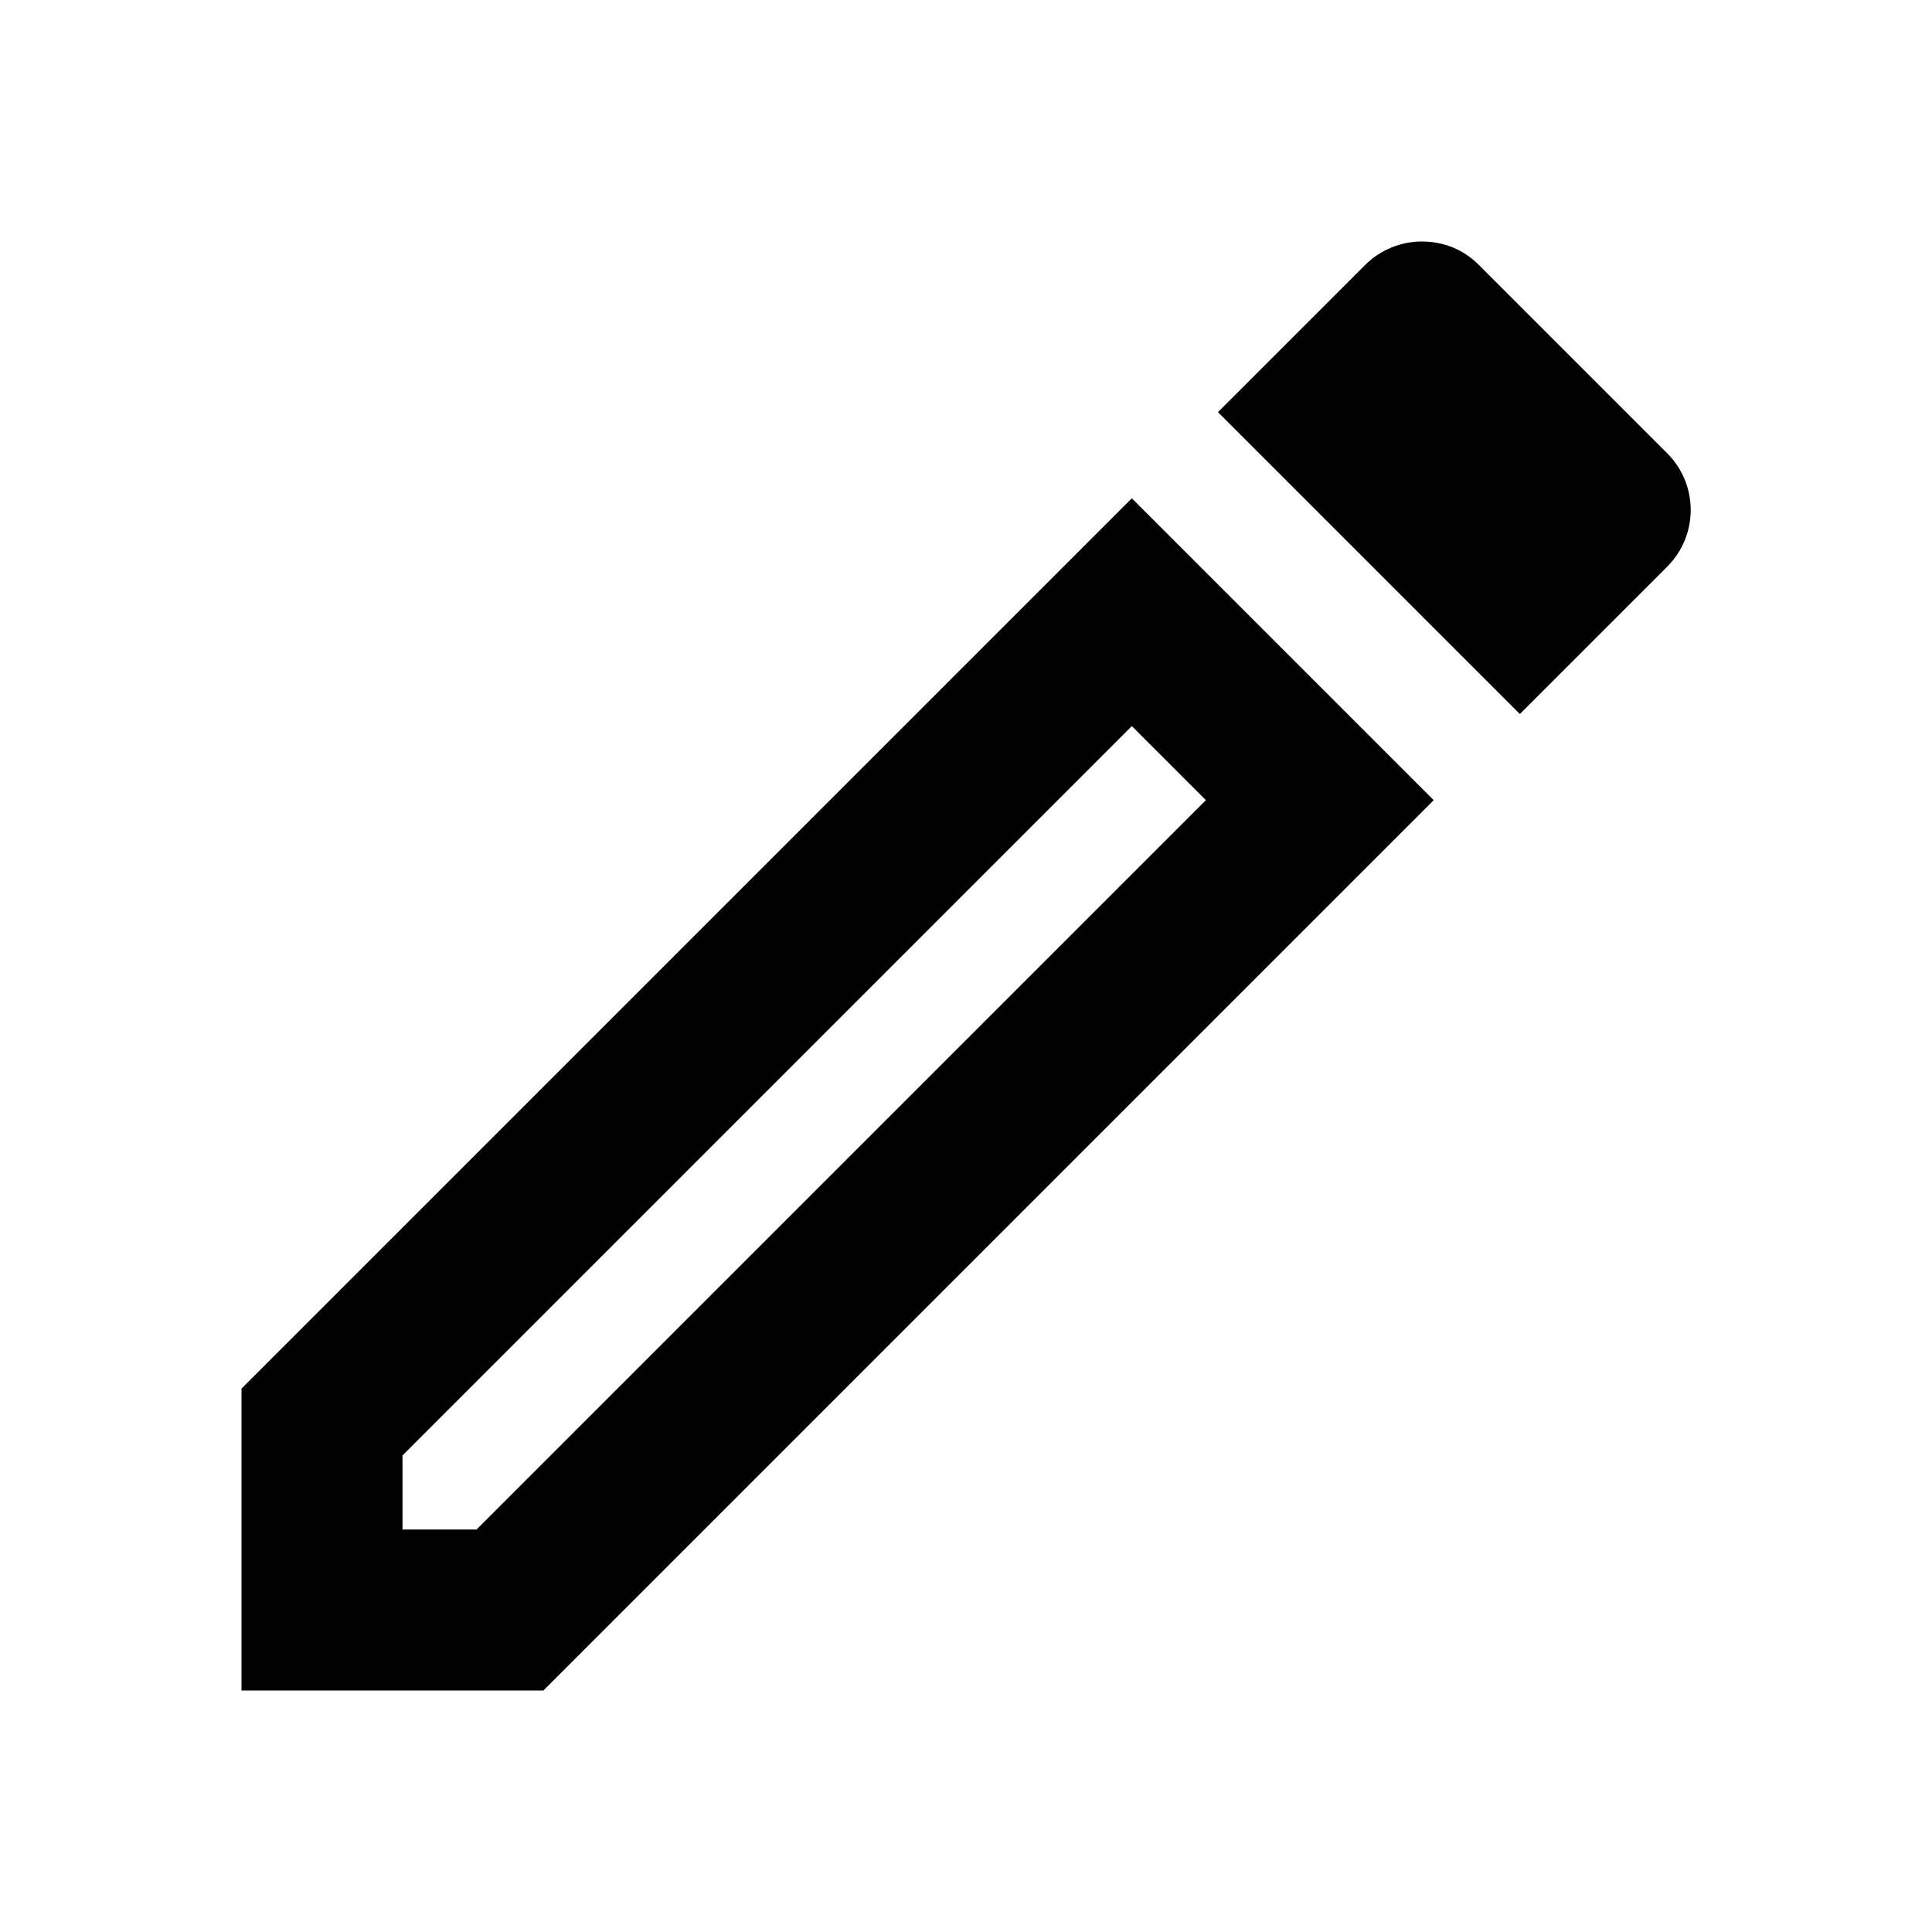
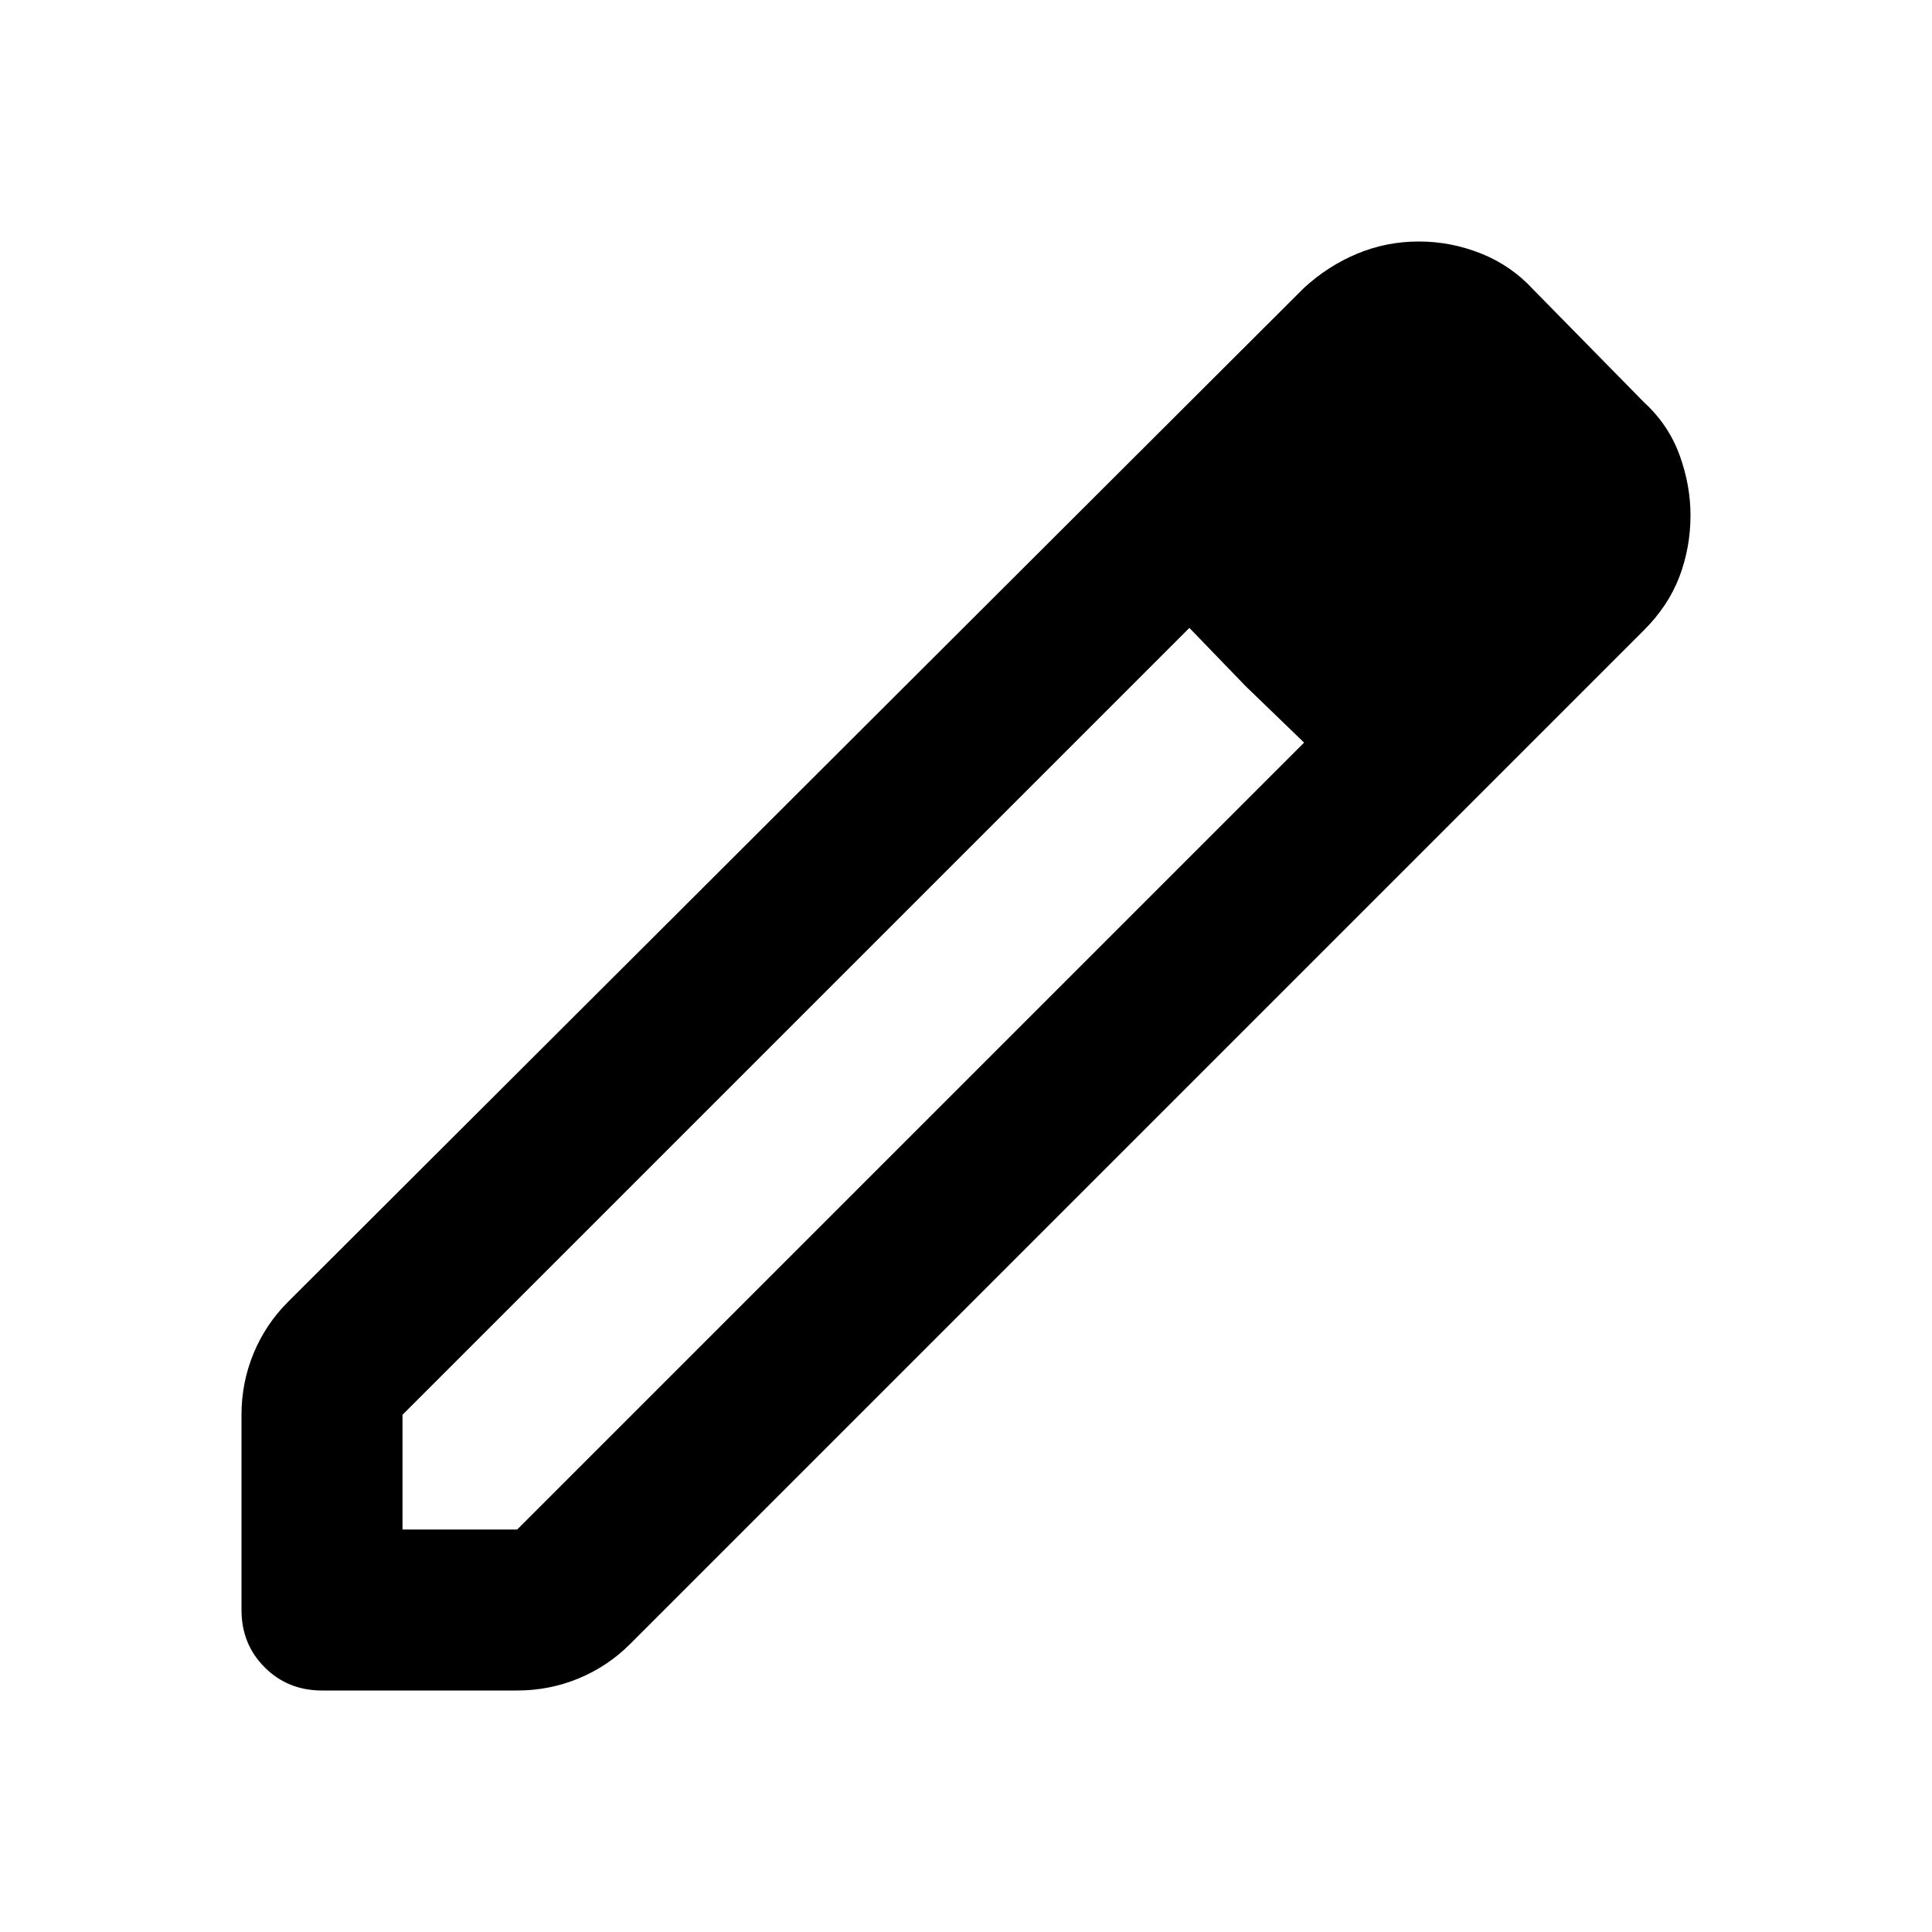
<svg xmlns="http://www.w3.org/2000/svg" width="24" height="24" viewBox="0 0 24 24" fill="currentColor">
-   <path fill-rule="evenodd" clip-rule="evenodd" d="M14.06 9.02L14.98 9.94L5.92 19H5V18.08L14.06 9.02ZM17.66 3C17.41 3 17.15 3.1 16.96 3.29L15.13 5.12L18.88 8.87L20.71 7.04C21.1 6.65 21.1 6.02 20.71 5.63L18.37 3.29C18.17 3.09 17.92 3 17.66 3ZM14.06 6.19L3 17.25V21H6.75L17.81 9.94L14.06 6.19Z" />
+   <path fill-rule="evenodd" clip-rule="evenodd" d="M5 19H6.425L16.2 9.225L14.775 7.8L5 17.575V19ZM4 21C3.717 21 3.479 20.904 3.288 20.712C3.096 20.521 3 20.283 3 20V17.575C3 17.308 3.05 17.054 3.15 16.812C3.25 16.571 3.392 16.358 3.575 16.175L16.2 3.575C16.4 3.392 16.621 3.25 16.863 3.15C17.104 3.05 17.358 3 17.625 3C17.892 3 18.15 3.05 18.4 3.15C18.65 3.25 18.867 3.4 19.05 3.6L20.425 5C20.625 5.183 20.771 5.4 20.863 5.65C20.954 5.9 21 6.15 21 6.4C21 6.667 20.954 6.921 20.863 7.162C20.771 7.404 20.625 7.625 20.425 7.825L7.825 20.425C7.642 20.608 7.429 20.75 7.188 20.85C6.946 20.95 6.692 21 6.425 21H4ZM15.475 8.525L14.775 7.8L16.2 9.225L15.475 8.525Z" />
</svg>
